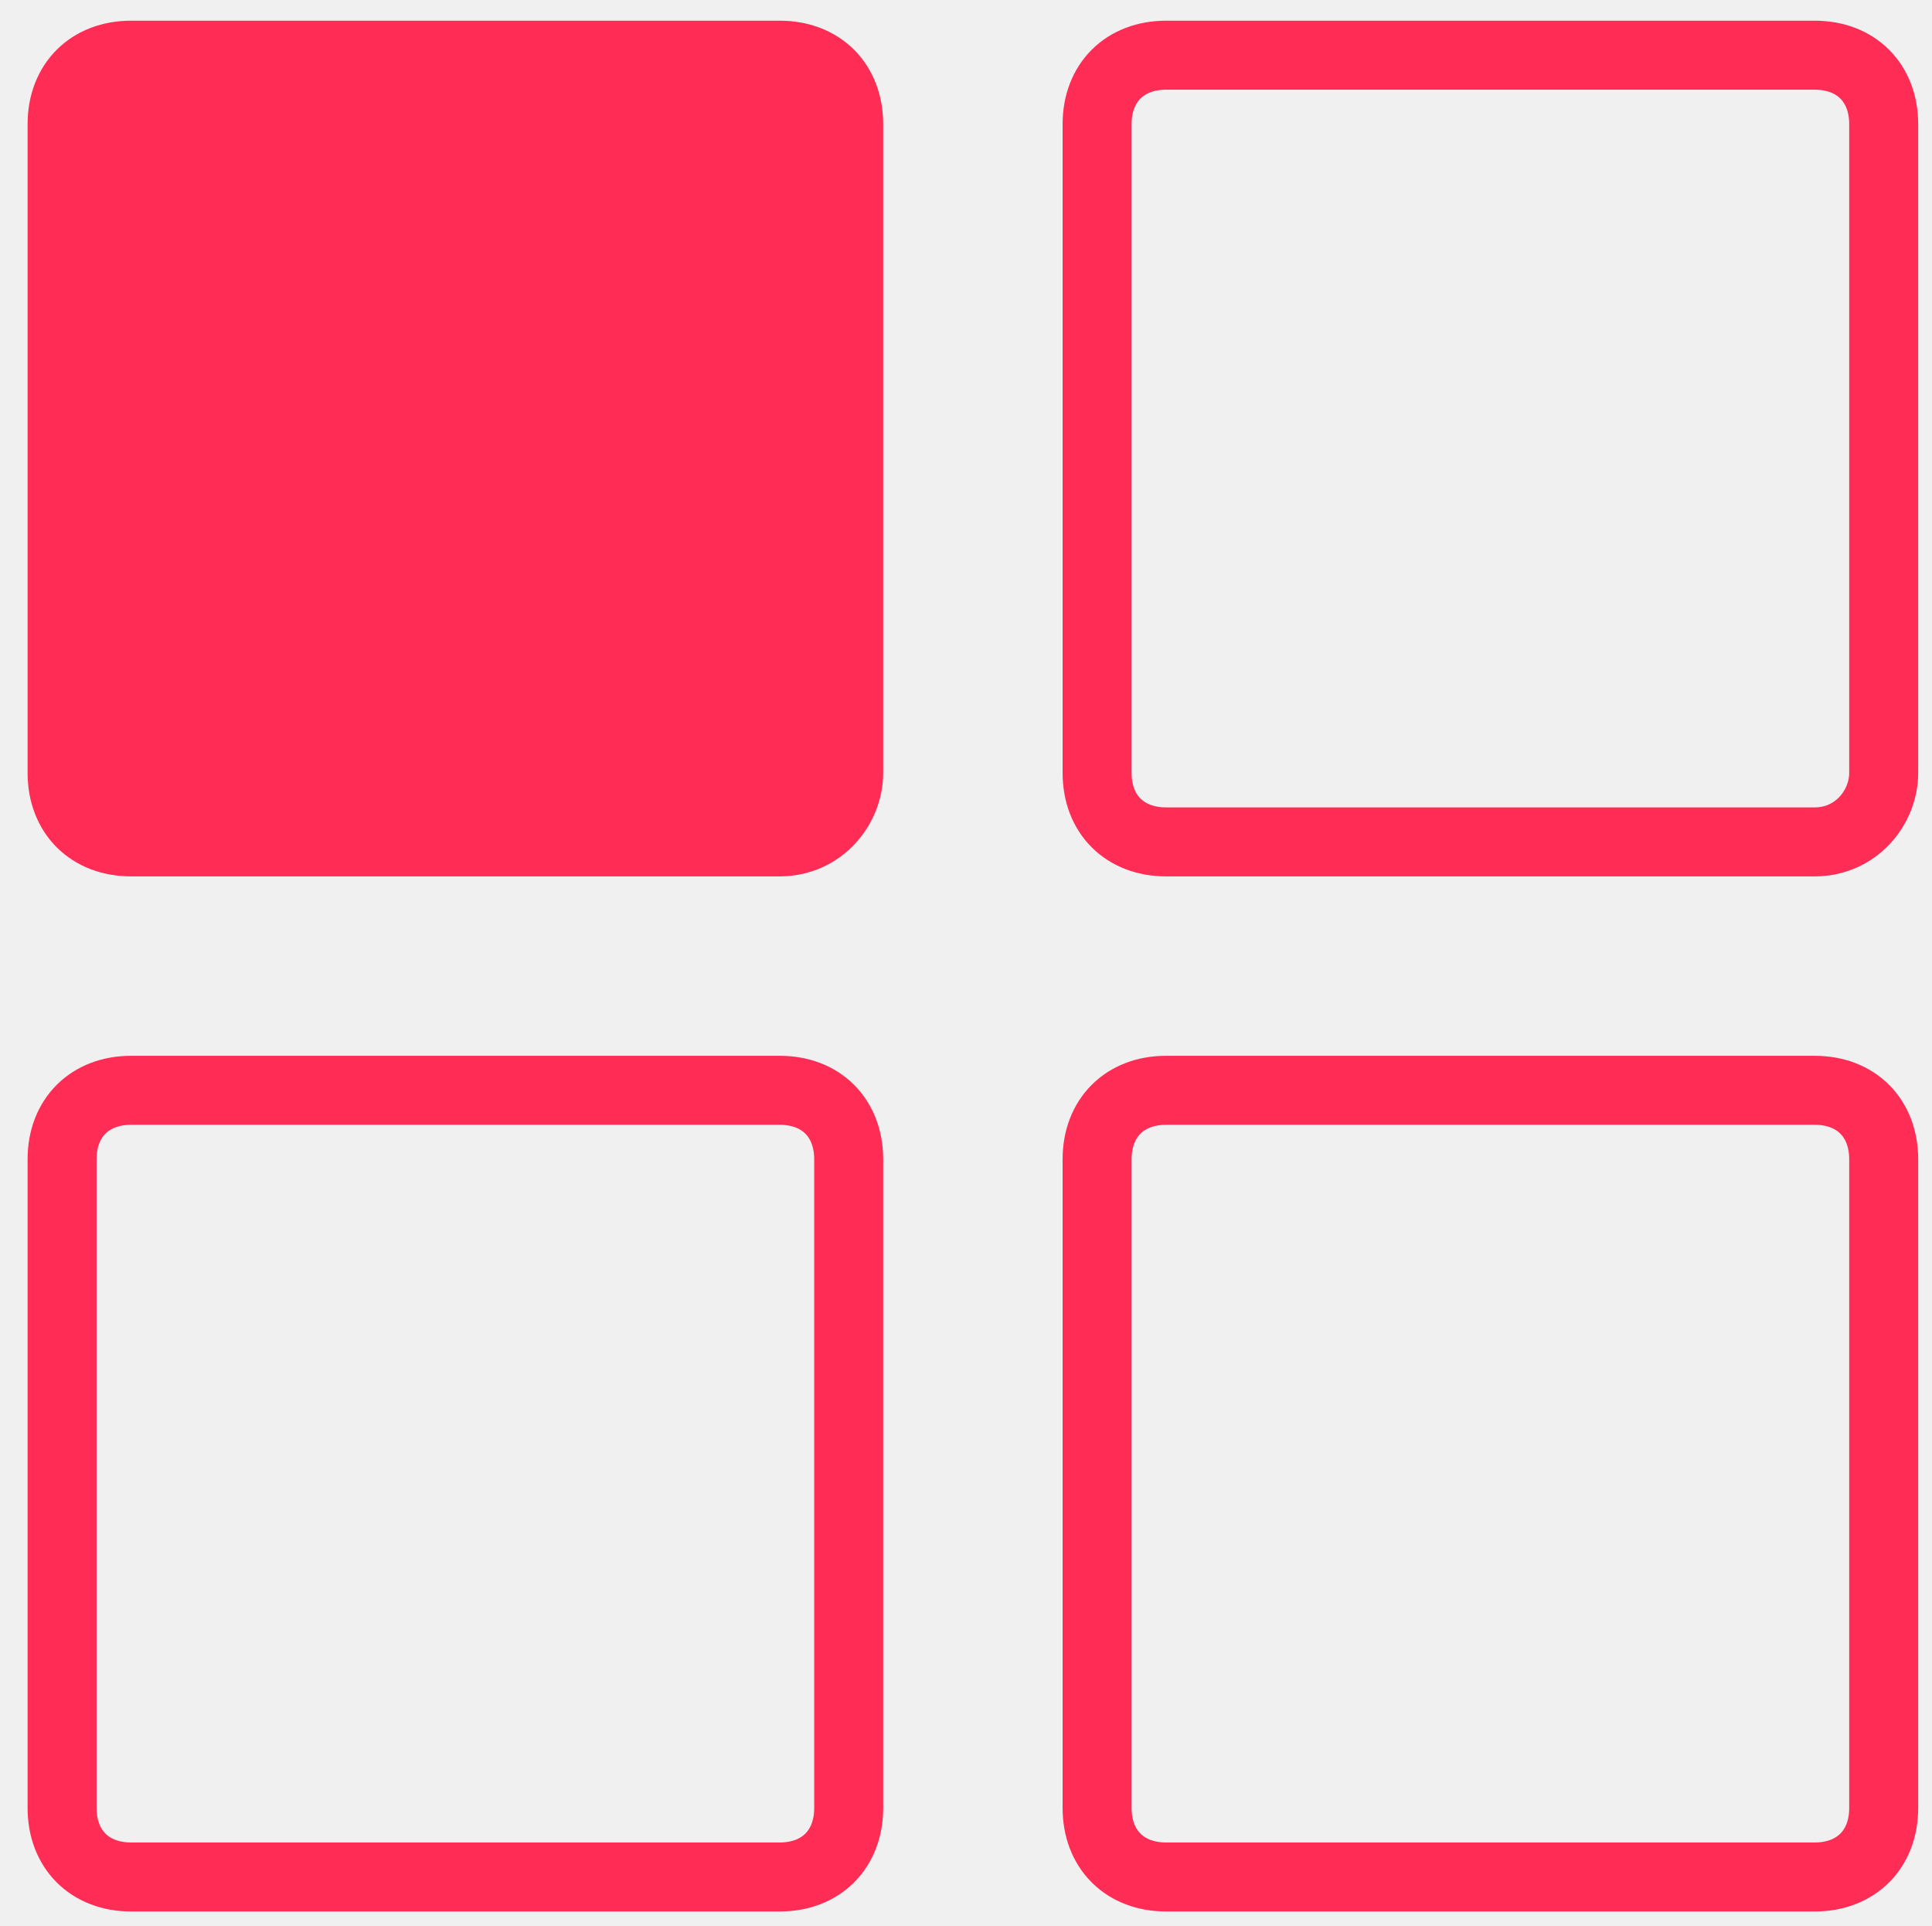
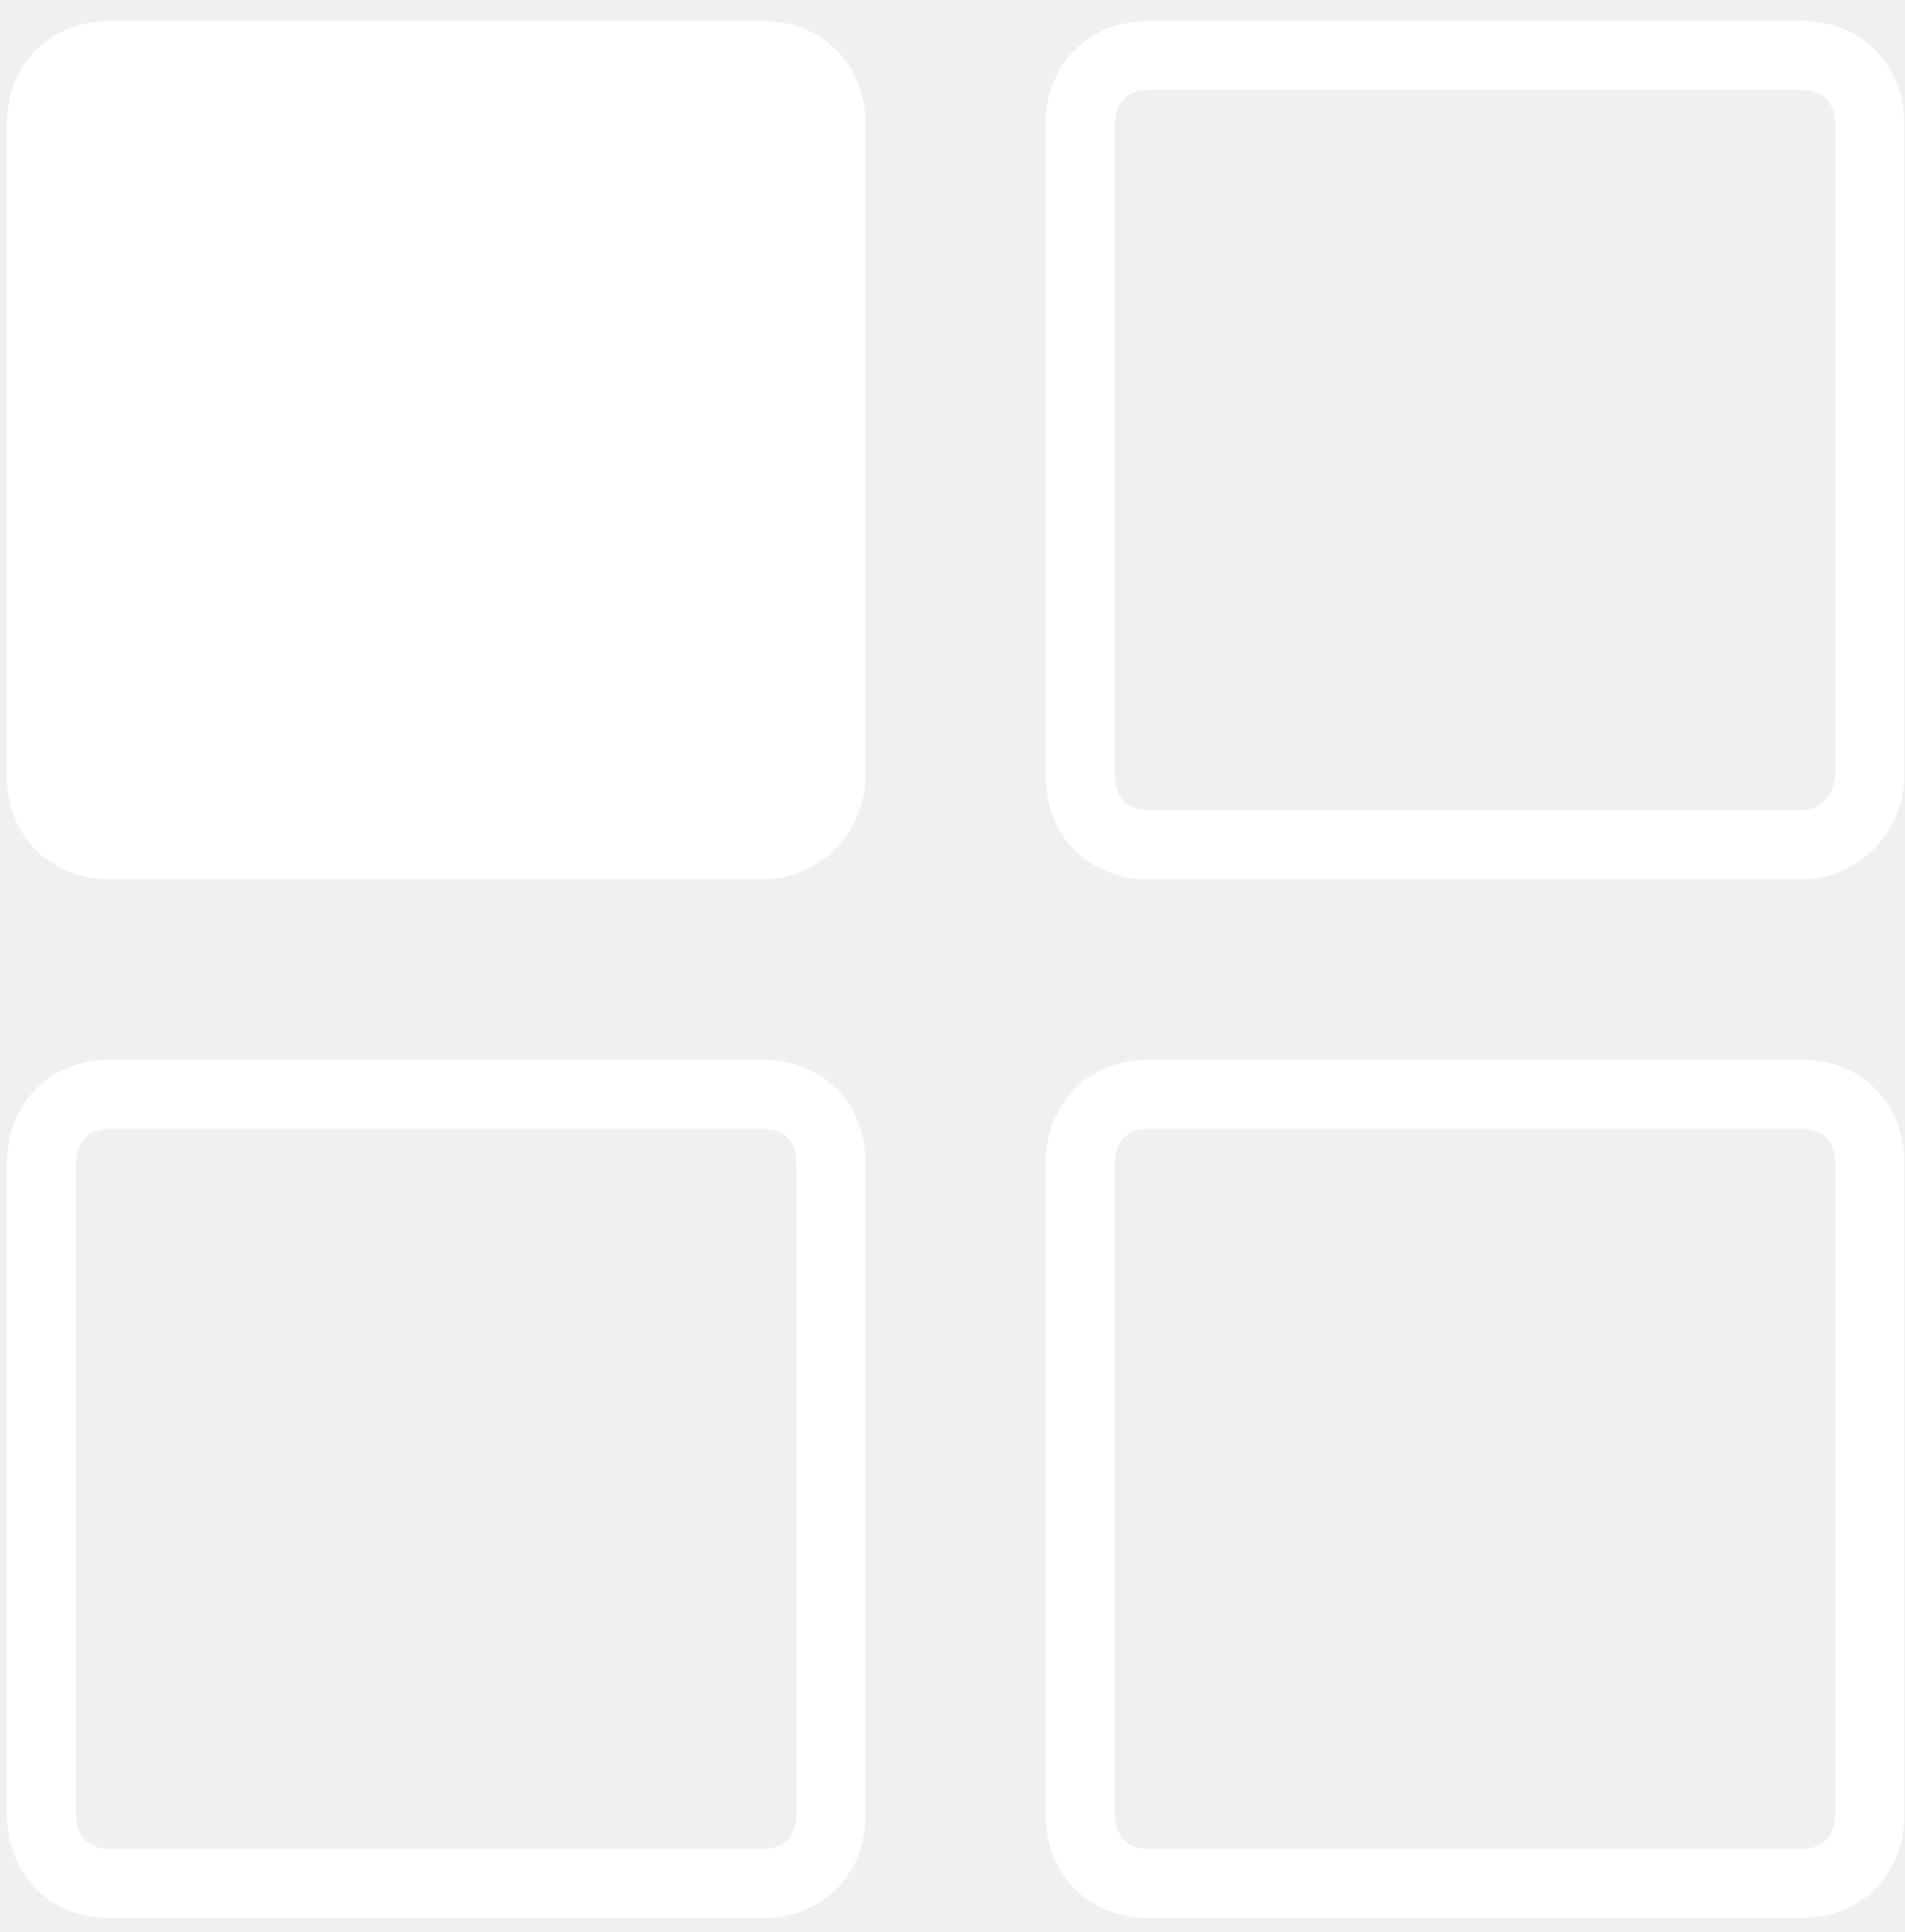
- <svg xmlns="http://www.w3.org/2000/svg" version="1.1" x="0px" y="0px" viewBox="0 0 28 27.9" style="enable-background:new 0 0 28 27.9;" xml:space="preserve">
+ <svg xmlns="http://www.w3.org/2000/svg" version="1.1" id="Layer_1" x="0px" y="0px" viewBox="0 0 27.5 27.9" style="enable-background:new 0 0 27.5 27.9;" xml:space="preserve">
  <style type="text/css">
	.st0{display:none;}
	.st1{display:inline;}
- 	.st2{fill:#FF2D55;stroke:#FF2D55;stroke-miterlimit:10;}
- 	.st3{fill:none;stroke:#FF2D55;stroke-miterlimit:10;}
+ 	.st2{fill:#FFFFFF;stroke:#FFFFFF;stroke-miterlimit:10;}
+ 	.st3{fill:none;stroke:#FFFFFF;stroke-miterlimit:10;}
</style>
-   <g id="Layer_1" class="st0">
+   <g id="Layer_1_1_" class="st0">
    <g class="st1">
-       <path d="M26.6,16.5h-10c-0.5,0-1,0.5-1,1v10c0,0.5,0.5,1,1,1h10c0.5,0,1-0.5,1-1v-10C27.6,17,27.1,16.5,26.6,16.5z" />
-       <path d="M26.6,0.5h-10c-0.5,0-1,0.5-1,1v10c0,0.6,0.5,1,1,1h10c0.5,0,1-0.4,1-1v-10C27.6,1,27.1,0.5,26.6,0.5z" />
-       <path d="M10.6,0.5h-10c-0.5,0-1,0.5-1,1v10c0,0.6,0.5,1,1,1h10c0.6,0,1-0.4,1-1v-10C11.6,1,11.2,0.5,10.6,0.5z" />
-       <path d="M10.6,16.5h-10c-0.5,0-1,0.5-1,1v10c0,0.5,0.5,1,1,1h10c0.6,0,1-0.5,1-1v-10C11.6,17,11.2,16.5,10.6,16.5z" />
+       <path d="M26.3,16.5h-10c-0.5,0-1,0.5-1,1v10c0,0.5,0.5,1,1,1h10c0.5,0,1-0.5,1-1v-10C27.3,17,26.8,16.5,26.3,16.5z" />
+       <path d="M26.3,0.5h-10c-0.5,0-1,0.5-1,1v10c0,0.6,0.5,1,1,1h10c0.5,0,1-0.4,1-1v-10C27.3,1,26.8,0.5,26.3,0.5z" />
+       <path d="M10.3,0.5h-10c-0.5,0-1,0.5-1,1v10c0,0.6,0.5,1,1,1h10c0.6,0,1-0.4,1-1v-10C11.3,1,10.9,0.5,10.3,0.5z" />
+       <path d="M10.3,16.5h-10c-0.5,0-1,0.5-1,1v10c0,0.5,0.5,1,1,1h10c0.6,0,1-0.5,1-1v-10C11.3,17,10.9,16.5,10.3,16.5z" />
    </g>
  </g>
-   <g id="Layer_2">
-     <path class="st2" d="M11.3,12.2H1.9c-0.6,0-1-0.4-1-1V1.8c0-0.6,0.4-1,1-1h9.4c0.6,0,1,0.4,1,1v9.4C12.3,11.7,11.9,12.2,11.3,12.2z   " />
-     <path class="st3" d="M11.3,27.2H1.9c-0.6,0-1-0.4-1-1v-9.4c0-0.6,0.4-1,1-1h9.4c0.6,0,1,0.4,1,1v9.4C12.3,26.8,11.9,27.2,11.3,27.2   z" />
-     <path class="st3" d="M26.3,27.2h-9.4c-0.6,0-1-0.4-1-1v-9.4c0-0.6,0.4-1,1-1h9.4c0.6,0,1,0.4,1,1v9.4   C27.3,26.8,26.9,27.2,26.3,27.2z" />
-     <path class="st3" d="M26.3,12.2h-9.4c-0.6,0-1-0.4-1-1V1.8c0-0.6,0.4-1,1-1h9.4c0.6,0,1,0.4,1,1v9.4C27.3,11.7,26.9,12.2,26.3,12.2   z" />
+   <g id="Layer_2_1_">
+     <path class="st2" d="M11,12.2H1.6c-0.6,0-1-0.4-1-1V1.8c0-0.6,0.4-1,1-1H11c0.6,0,1,0.4,1,1v9.4C12,11.7,11.6,12.2,11,12.2z" />
+     <path class="st3" d="M11,27.2H1.6c-0.6,0-1-0.4-1-1v-9.4c0-0.6,0.4-1,1-1H11c0.6,0,1,0.4,1,1v9.4C12,26.8,11.6,27.2,11,27.2z" />
+     <path class="st3" d="M26,27.2h-9.4c-0.6,0-1-0.4-1-1v-9.4c0-0.6,0.4-1,1-1H26c0.6,0,1,0.4,1,1v9.4C27,26.8,26.6,27.2,26,27.2z" />
+     <path class="st3" d="M26,12.2h-9.4c-0.6,0-1-0.4-1-1V1.8c0-0.6,0.4-1,1-1H26c0.6,0,1,0.4,1,1v9.4C27,11.7,26.6,12.2,26,12.2z" />
  </g>
</svg>
